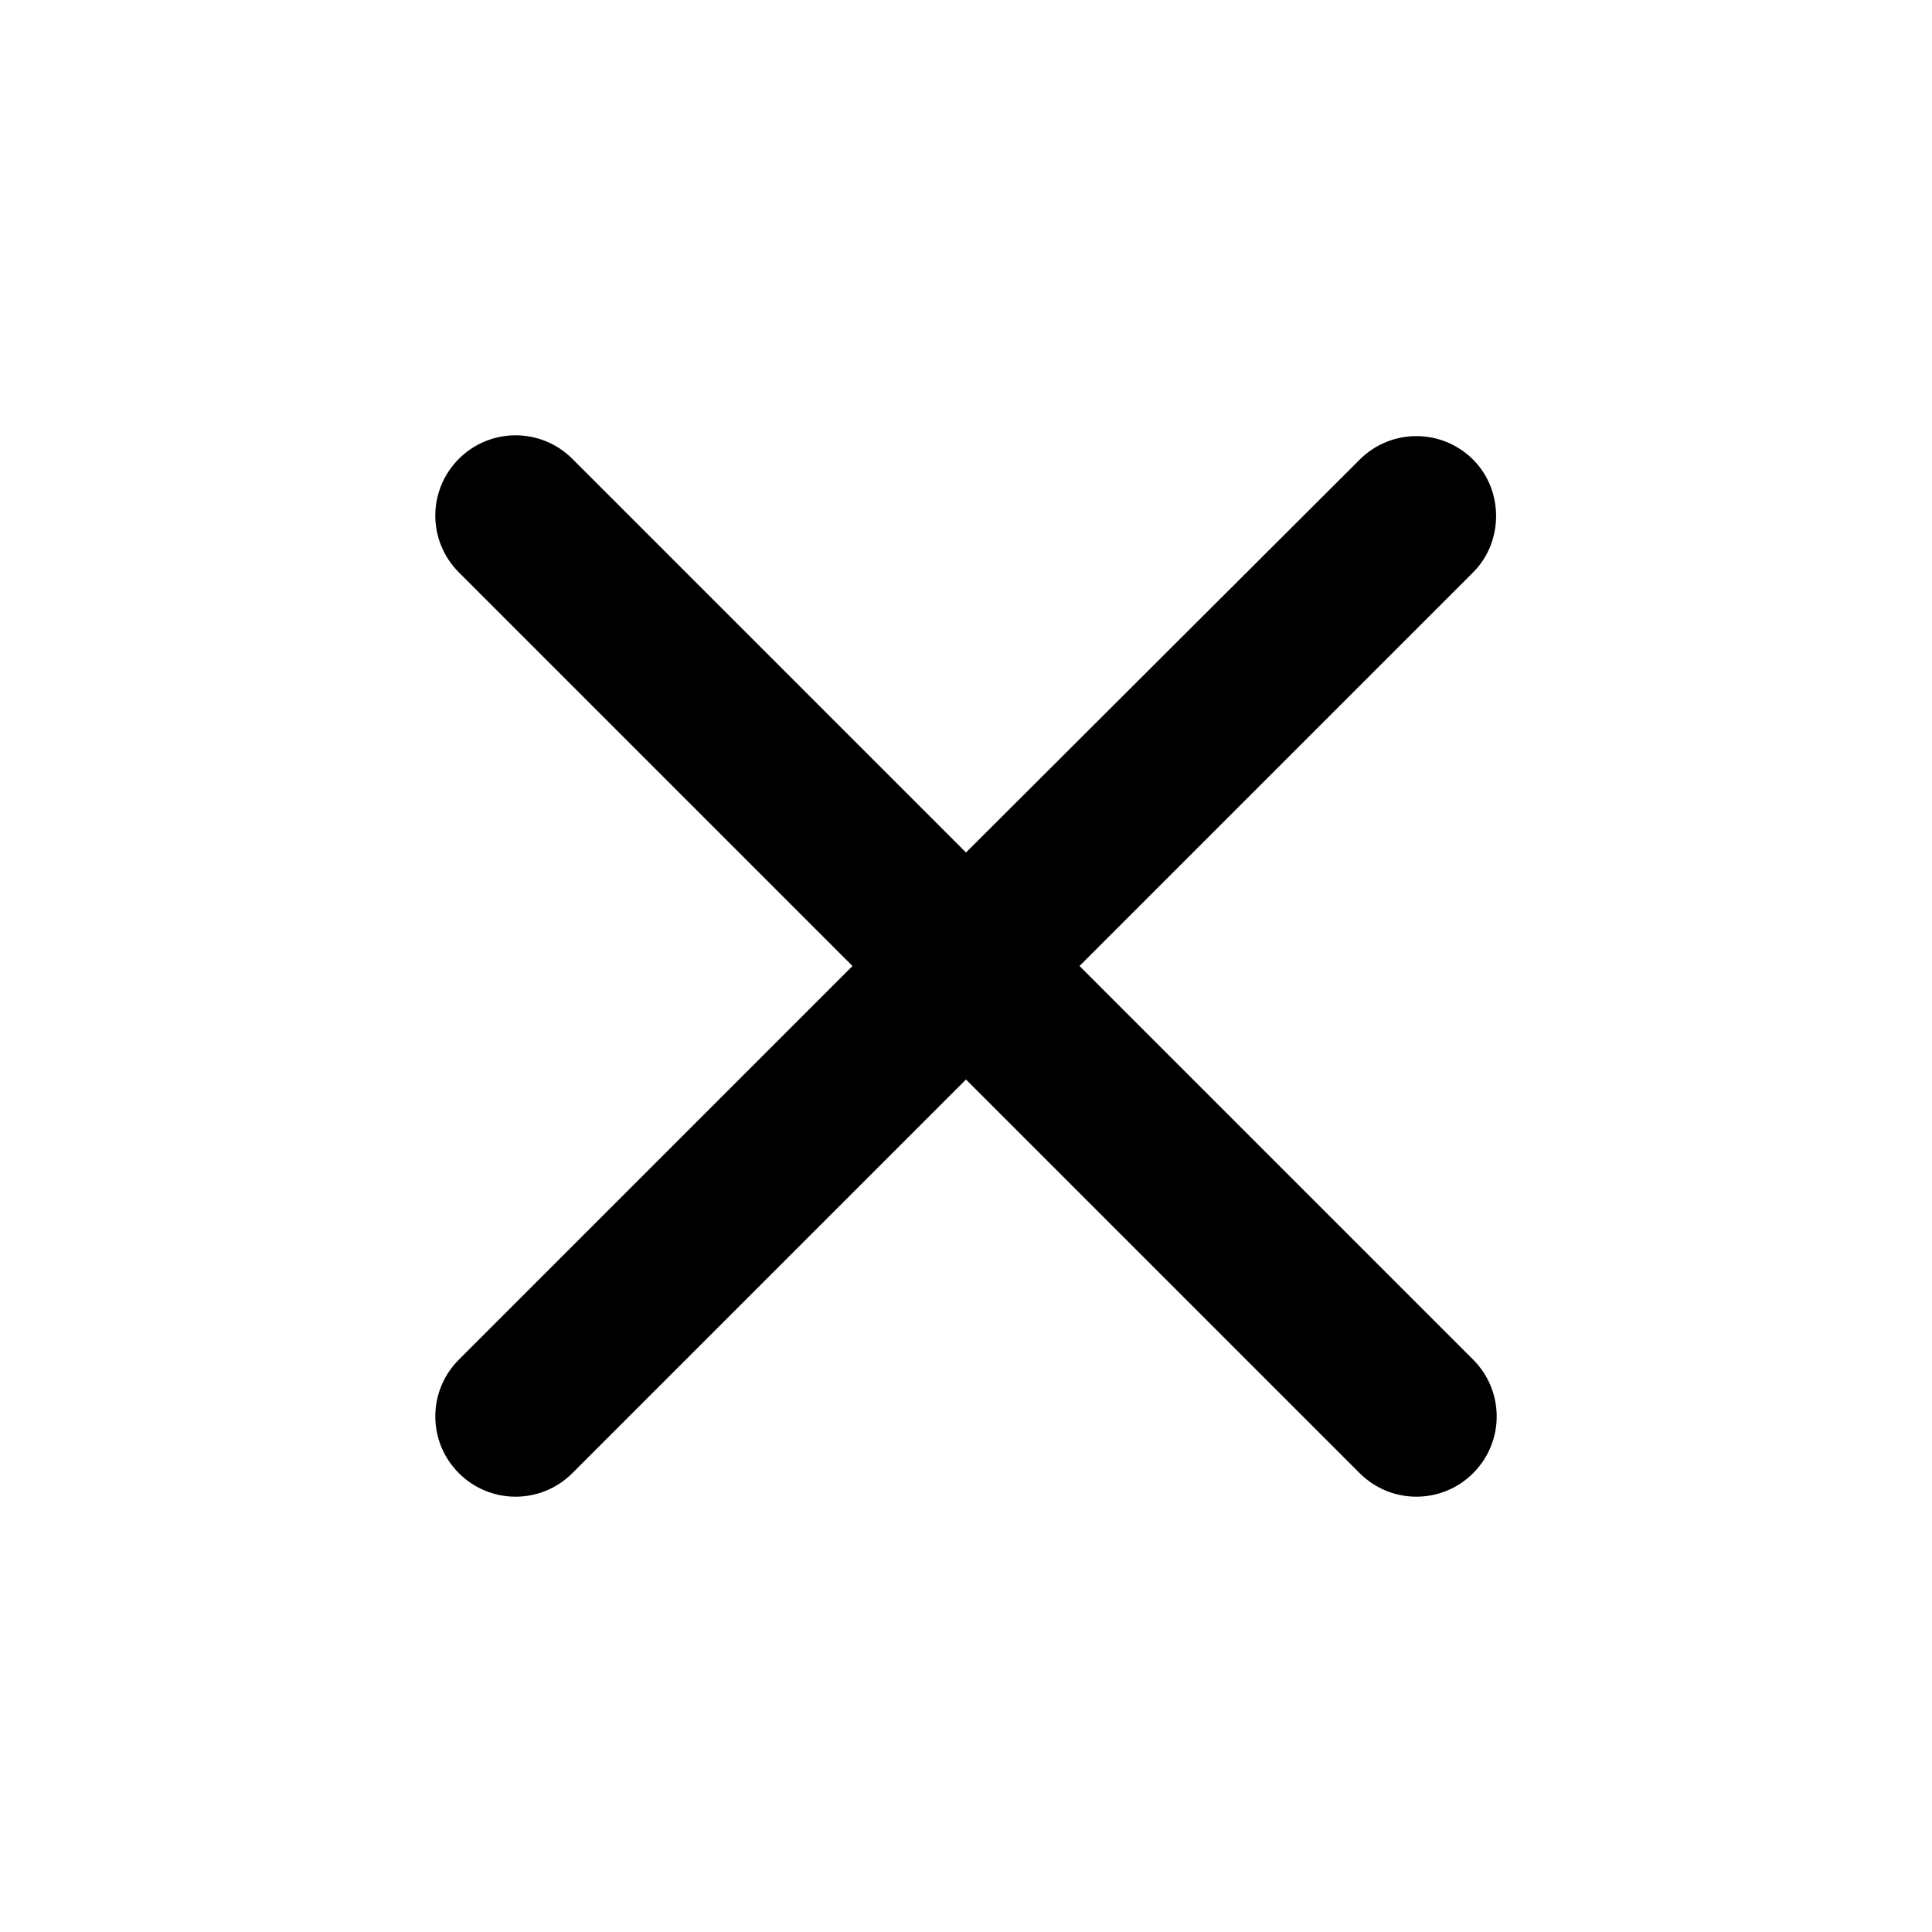
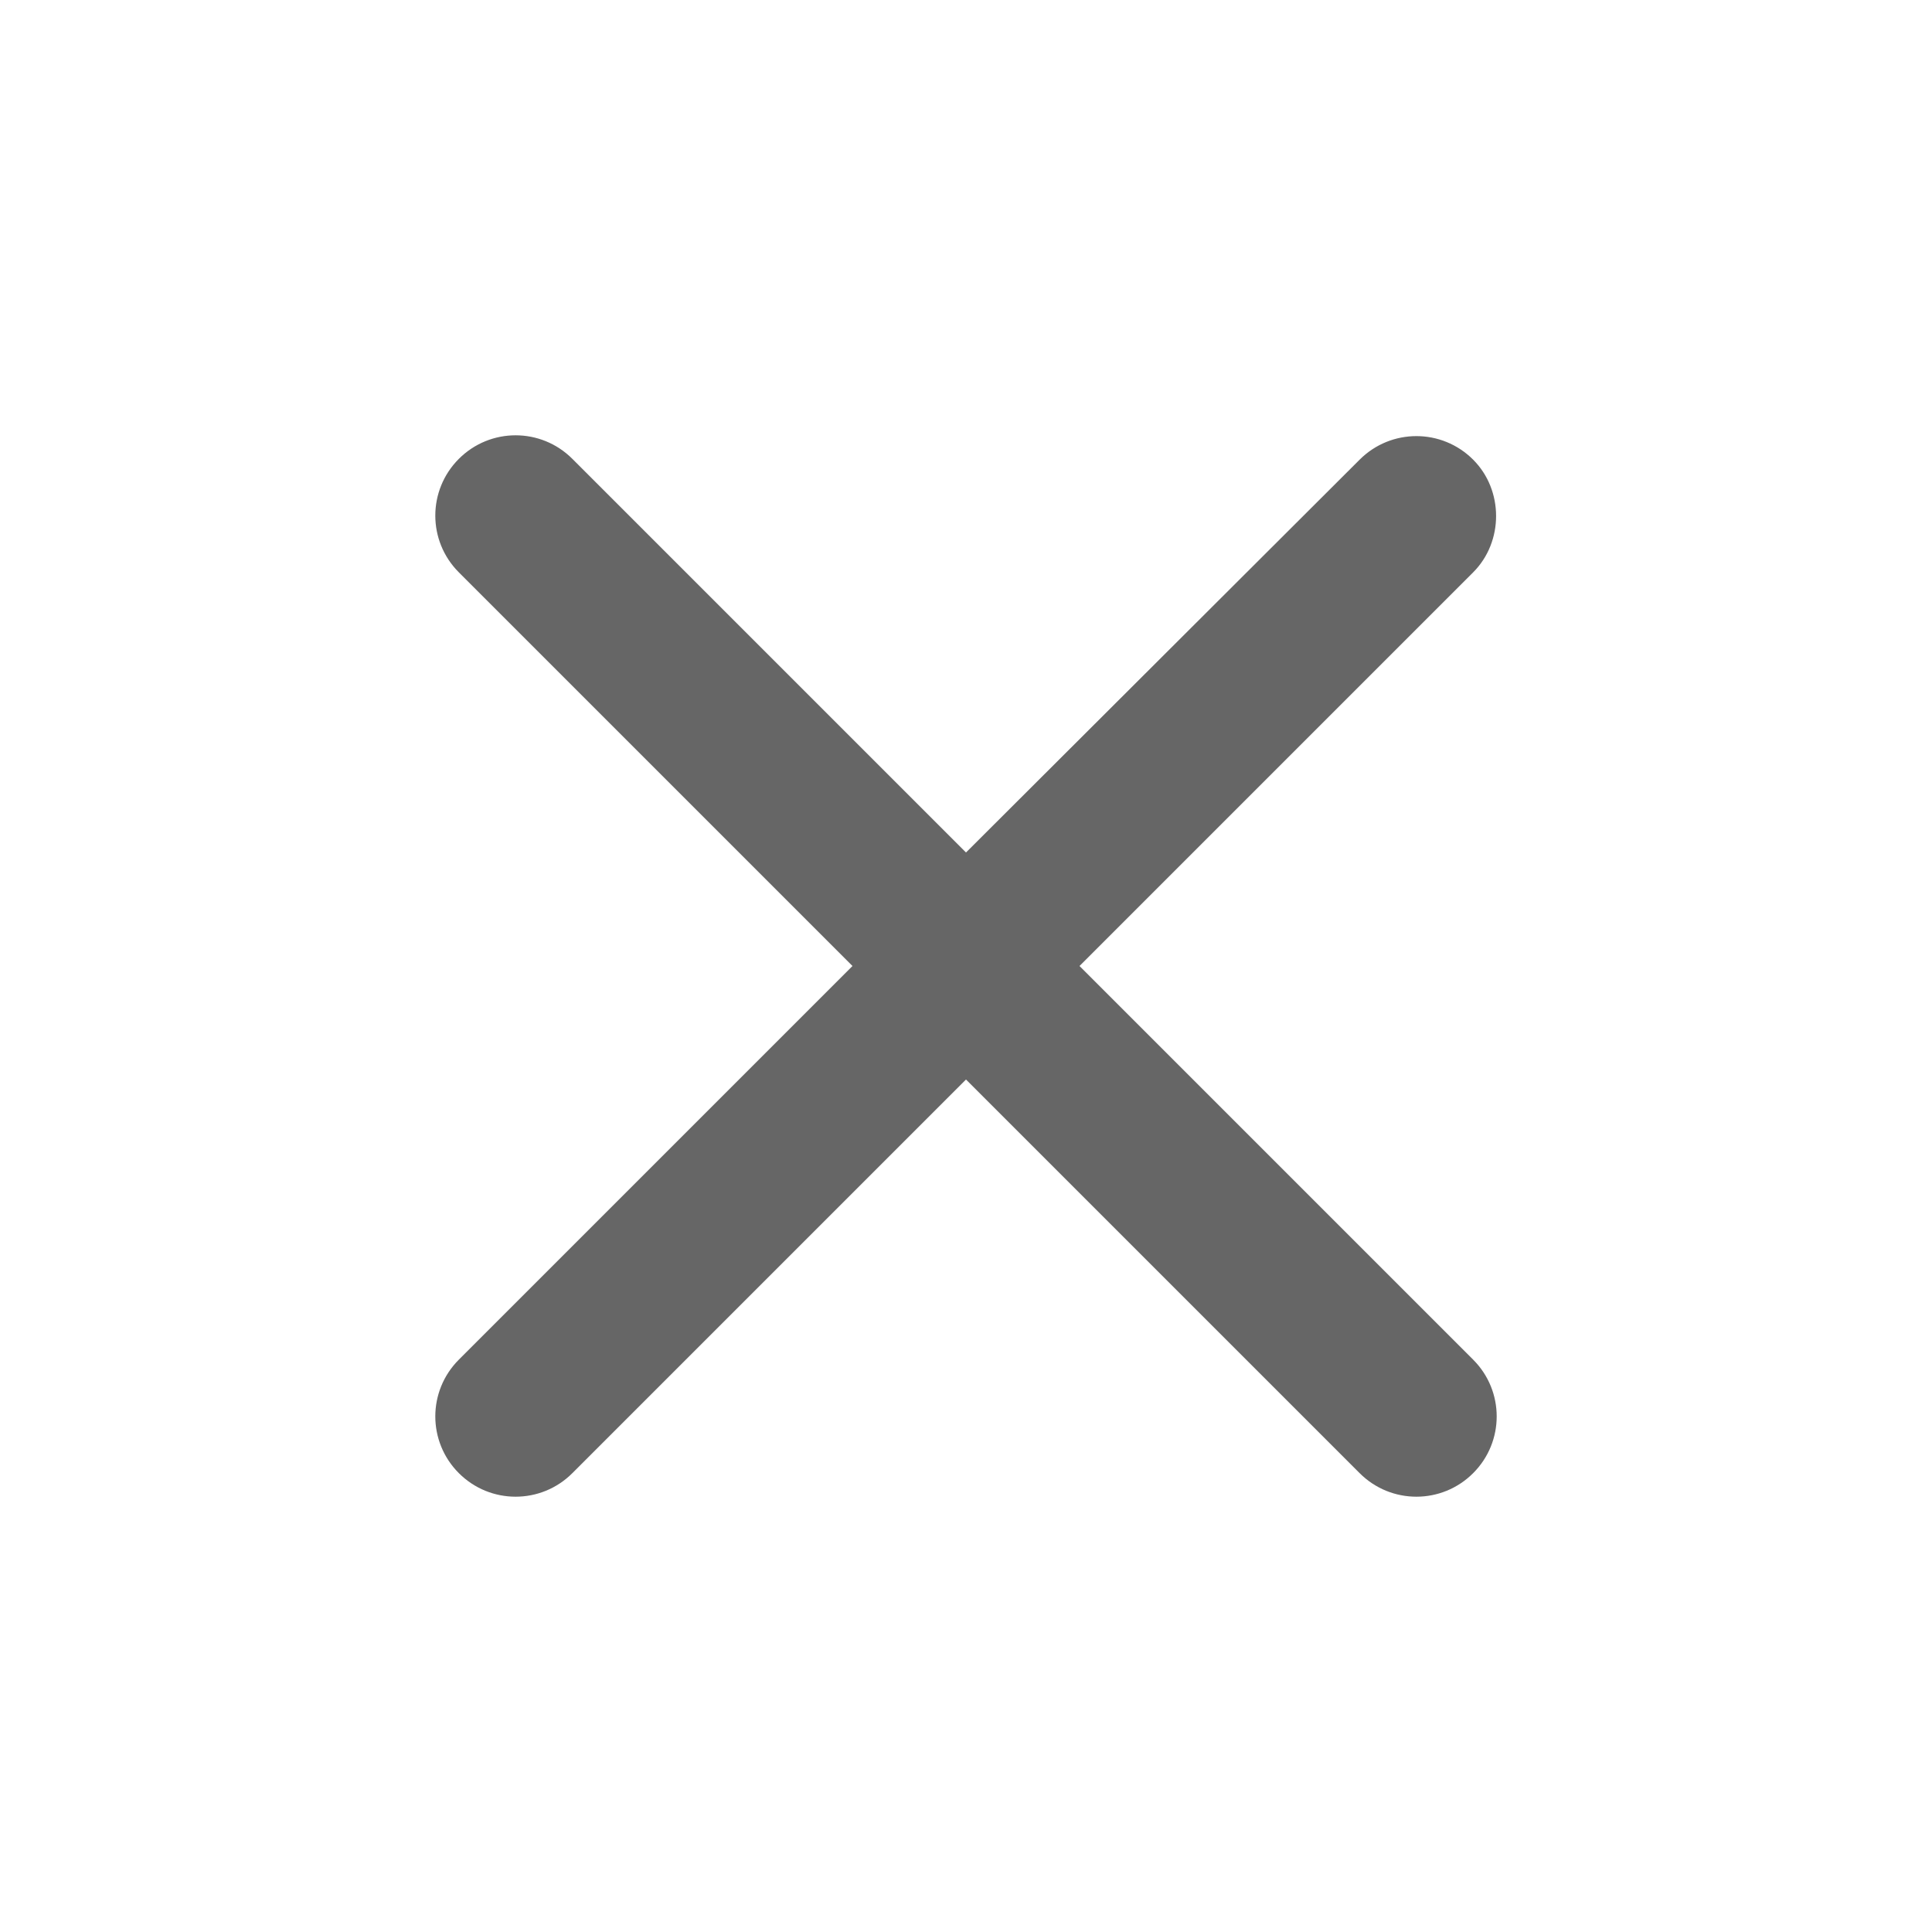
<svg xmlns="http://www.w3.org/2000/svg" width="24" height="24" viewBox="0 0 24 24">
  <path fill="none" d="M0 0h24v24H0V0z" />
-   <path d="M18.3 5.71c-.39-.39-1.02-.39-1.41 0L12 10.59 7.11 5.7c-.39-.39-1.02-.39-1.41 0-.39.39-.39 1.02 0 1.41L10.59 12 5.7 16.89c-.39.39-.39 1.02 0 1.41.39.39 1.02.39 1.41 0L12 13.41l4.89 4.89c.39.39 1.02.39 1.41 0 .39-.39.39-1.02 0-1.41L13.41 12l4.89-4.89c.38-.38.38-1.02 0-1.4z" />
+   <path fill="#666" d="M18.3 5.71c-.39-.39-1.02-.39-1.41 0L12 10.59 7.11 5.7c-.39-.39-1.02-.39-1.41 0-.39.39-.39 1.02 0 1.41L10.59 12 5.7 16.89c-.39.39-.39 1.02 0 1.41.39.39 1.02.39 1.41 0L12 13.41l4.89 4.89c.39.39 1.02.39 1.41 0 .39-.39.39-1.02 0-1.41L13.41 12l4.89-4.89c.38-.38.38-1.02 0-1.4z" />
</svg>
